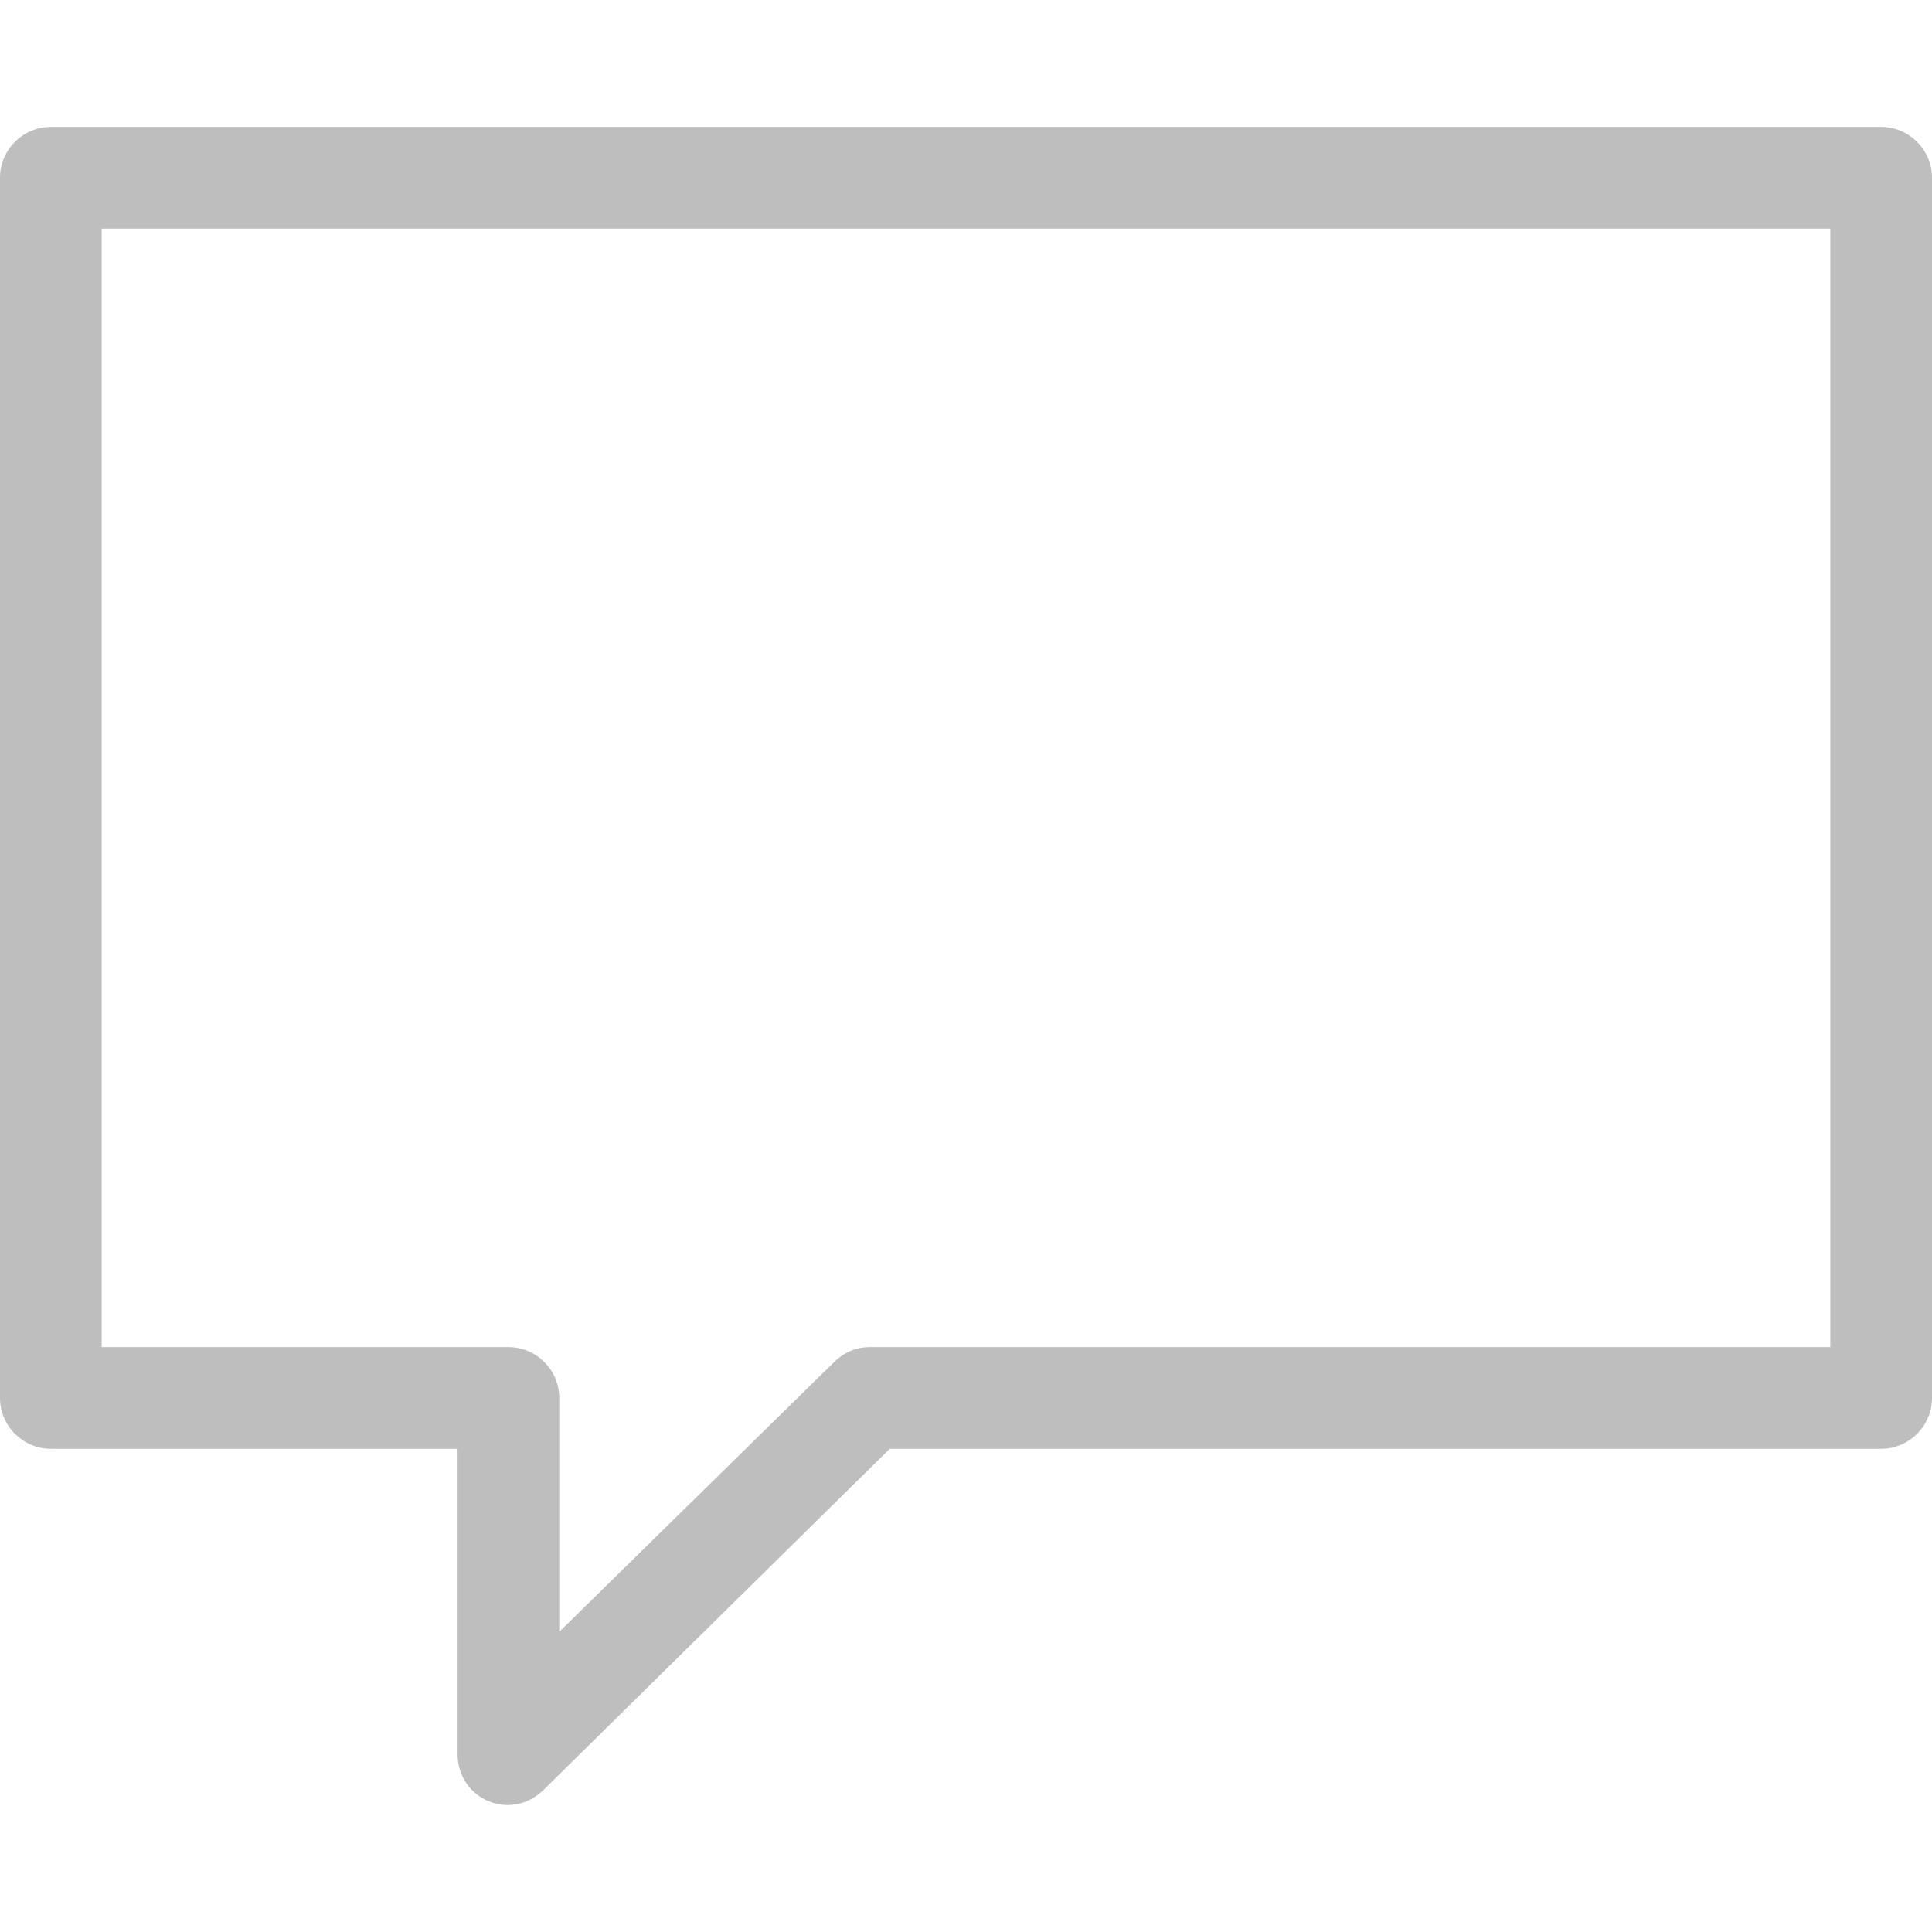
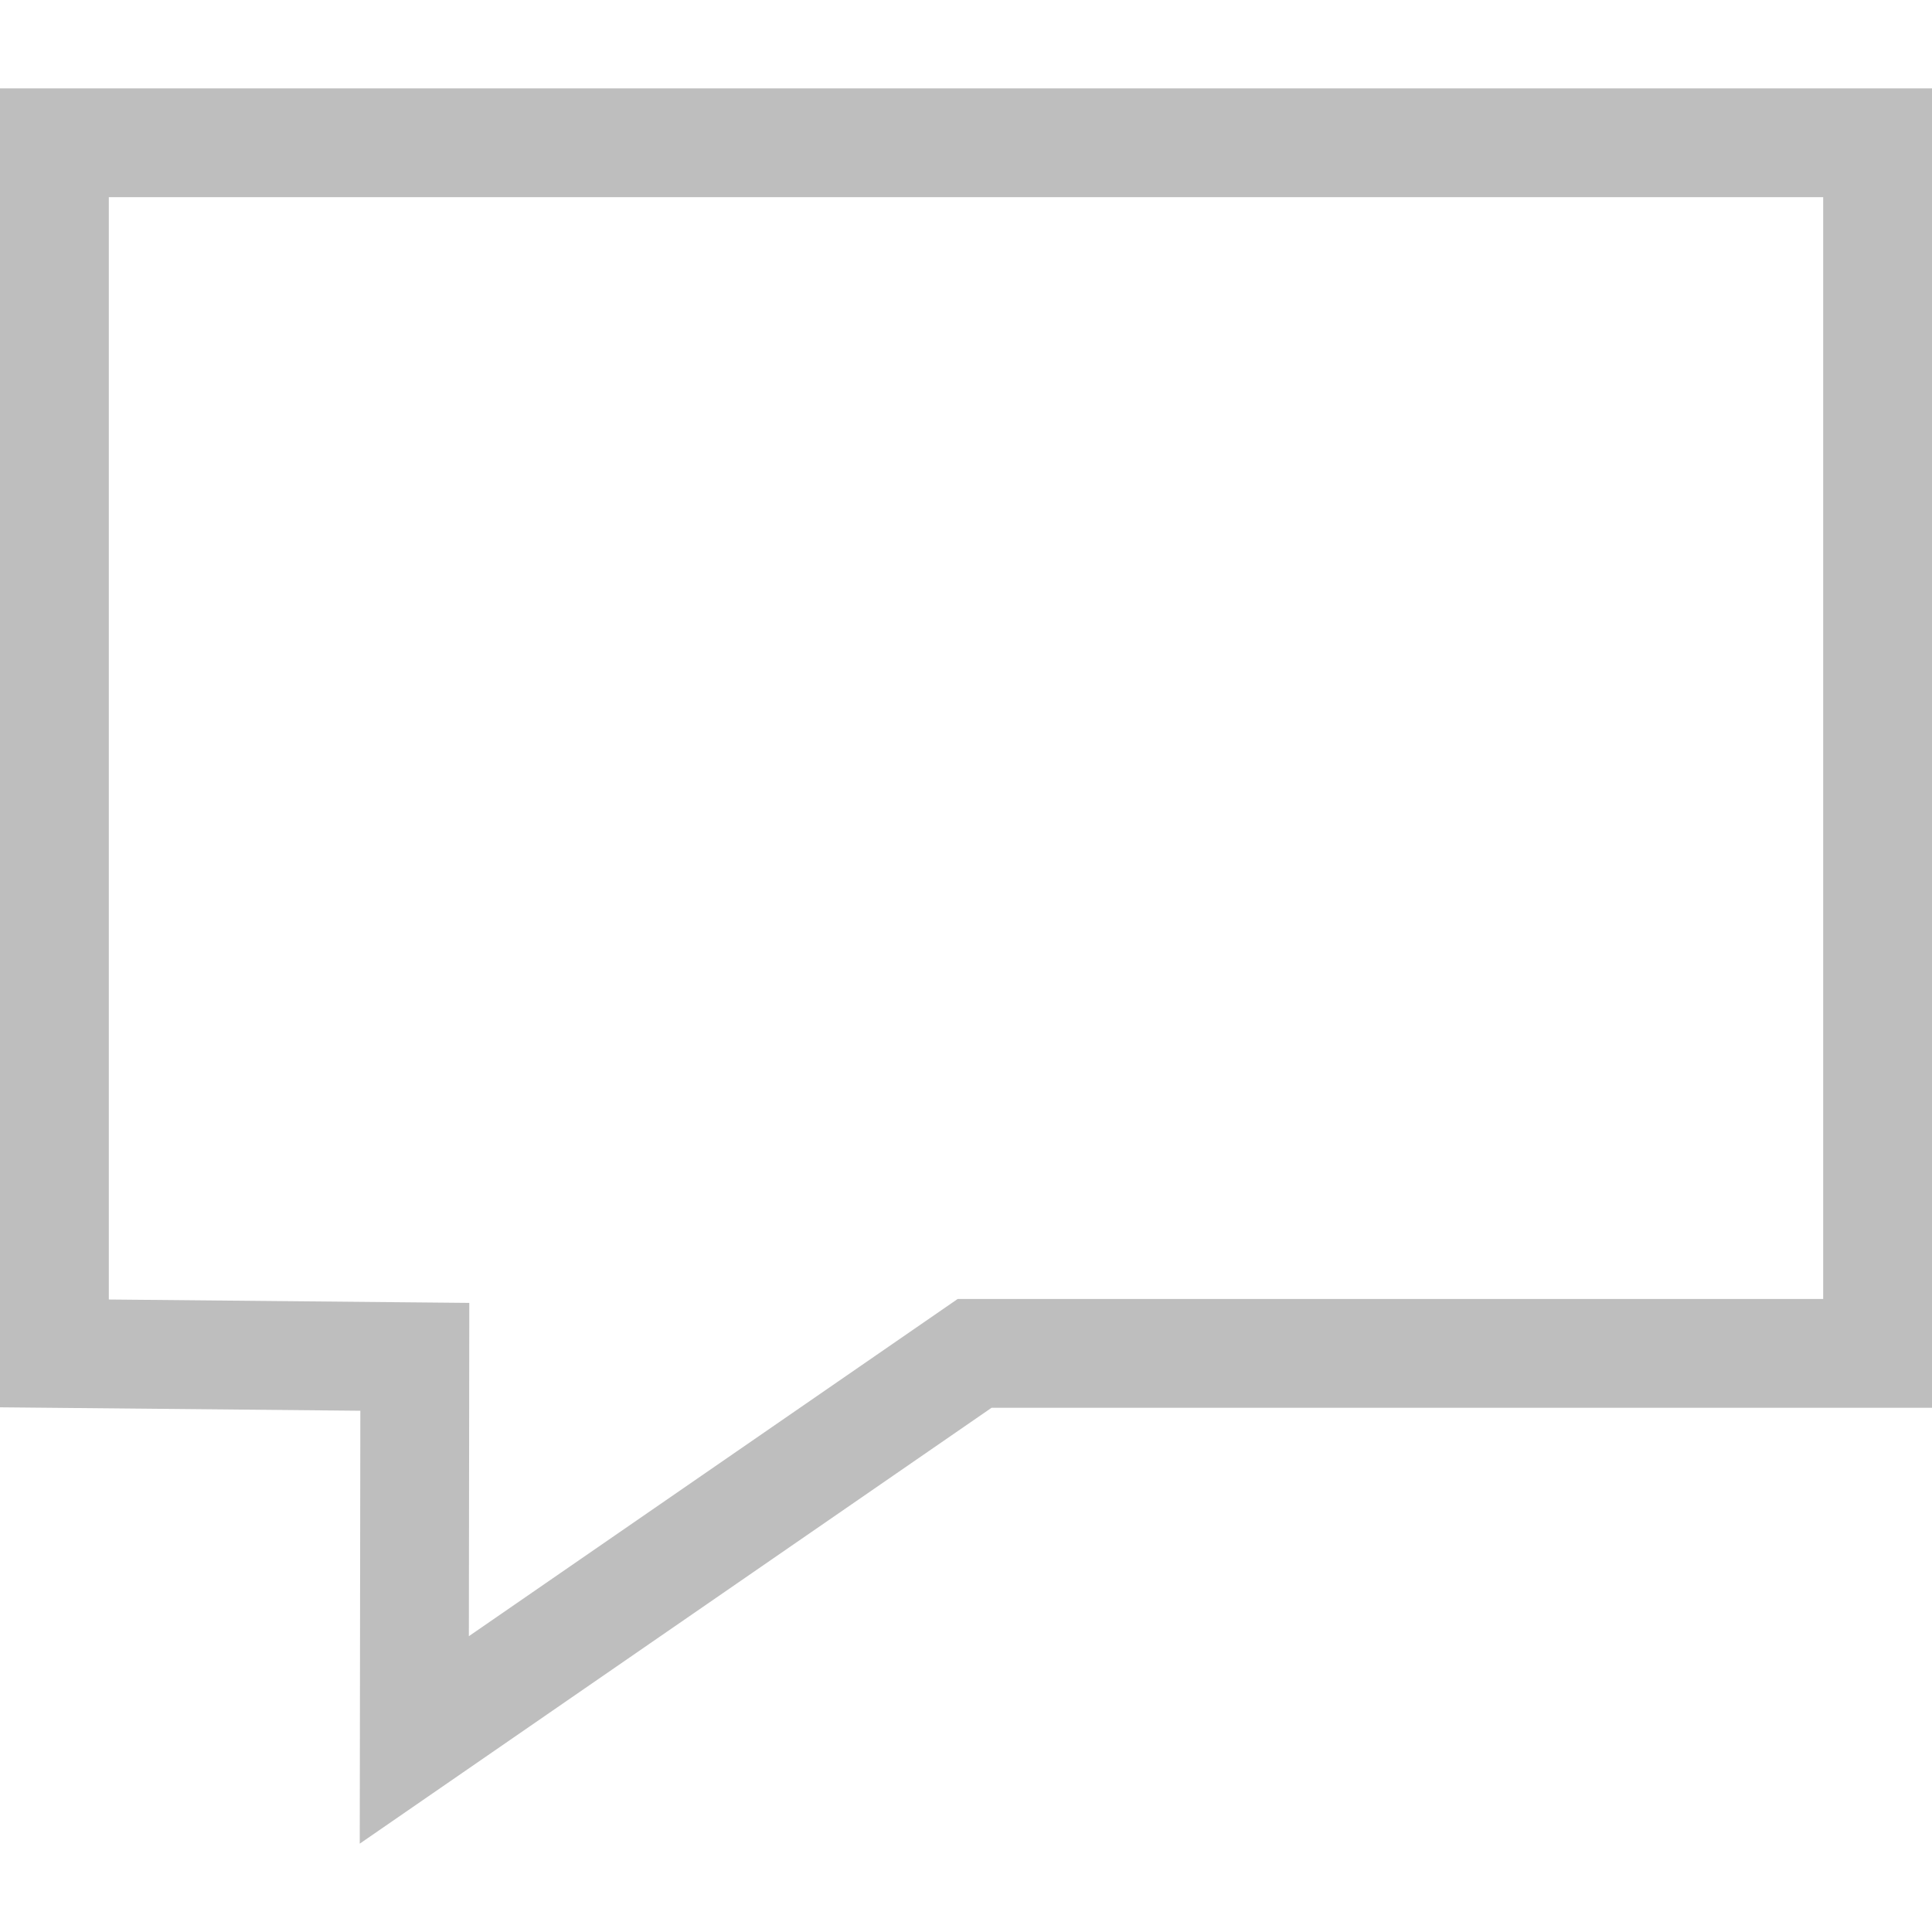
- <svg xmlns="http://www.w3.org/2000/svg" version="1.1" id="Capa_1" x="0px" y="0px" viewBox="0 0 76 76" style="enable-background:new 0 0 76 76;" xml:space="preserve" width="512px" height="512px">
-   <g id="_x37_7_Essential_Icons_11_">
-     <path id="Message" d="M74,4.992H2c-1.1,0-2,0.9-2,2v48c0,1.1,0.9,2,2,2h16v12c0,1.8,2.1,2.7,3.4,1.4l13.6-13.4h39c1.1,0,2-0.9,2-2   v-48C76,5.892,75.1,4.992,74,4.992z M72,52.992H34.2c-0.5,0-1,0.2-1.4,0.6L22,64.192v-9.2c0-1.1-0.9-2-2-2H4v-44h68V52.992z" fill="#bebebe" />
+ <svg xmlns="http://www.w3.org/2000/svg" version="1.1" id="Capa_1" x="0px" y="0px" viewBox="0 0 71.015 71.015" style="enable-background:new 0 0 71.015 71.015;" xml:space="preserve" width="512px" height="512px">
+   <g>
+     <path d="M13.223,67.768l0.022-15.913L0,51.729V3.247h71.015v48.5H36.446L13.223,67.768z M4,47.766l13.25,0.125l-0.016,12.251   l17.967-12.395h31.814v-40.5H4V47.766z" fill="#bebebe" />
  </g>
  <g>
</g>
  <g>
</g>
  <g>
</g>
  <g>
</g>
  <g>
</g>
  <g>
</g>
  <g>
</g>
  <g>
</g>
  <g>
</g>
  <g>
</g>
  <g>
</g>
  <g>
</g>
  <g>
</g>
  <g>
</g>
  <g>
</g>
</svg>
